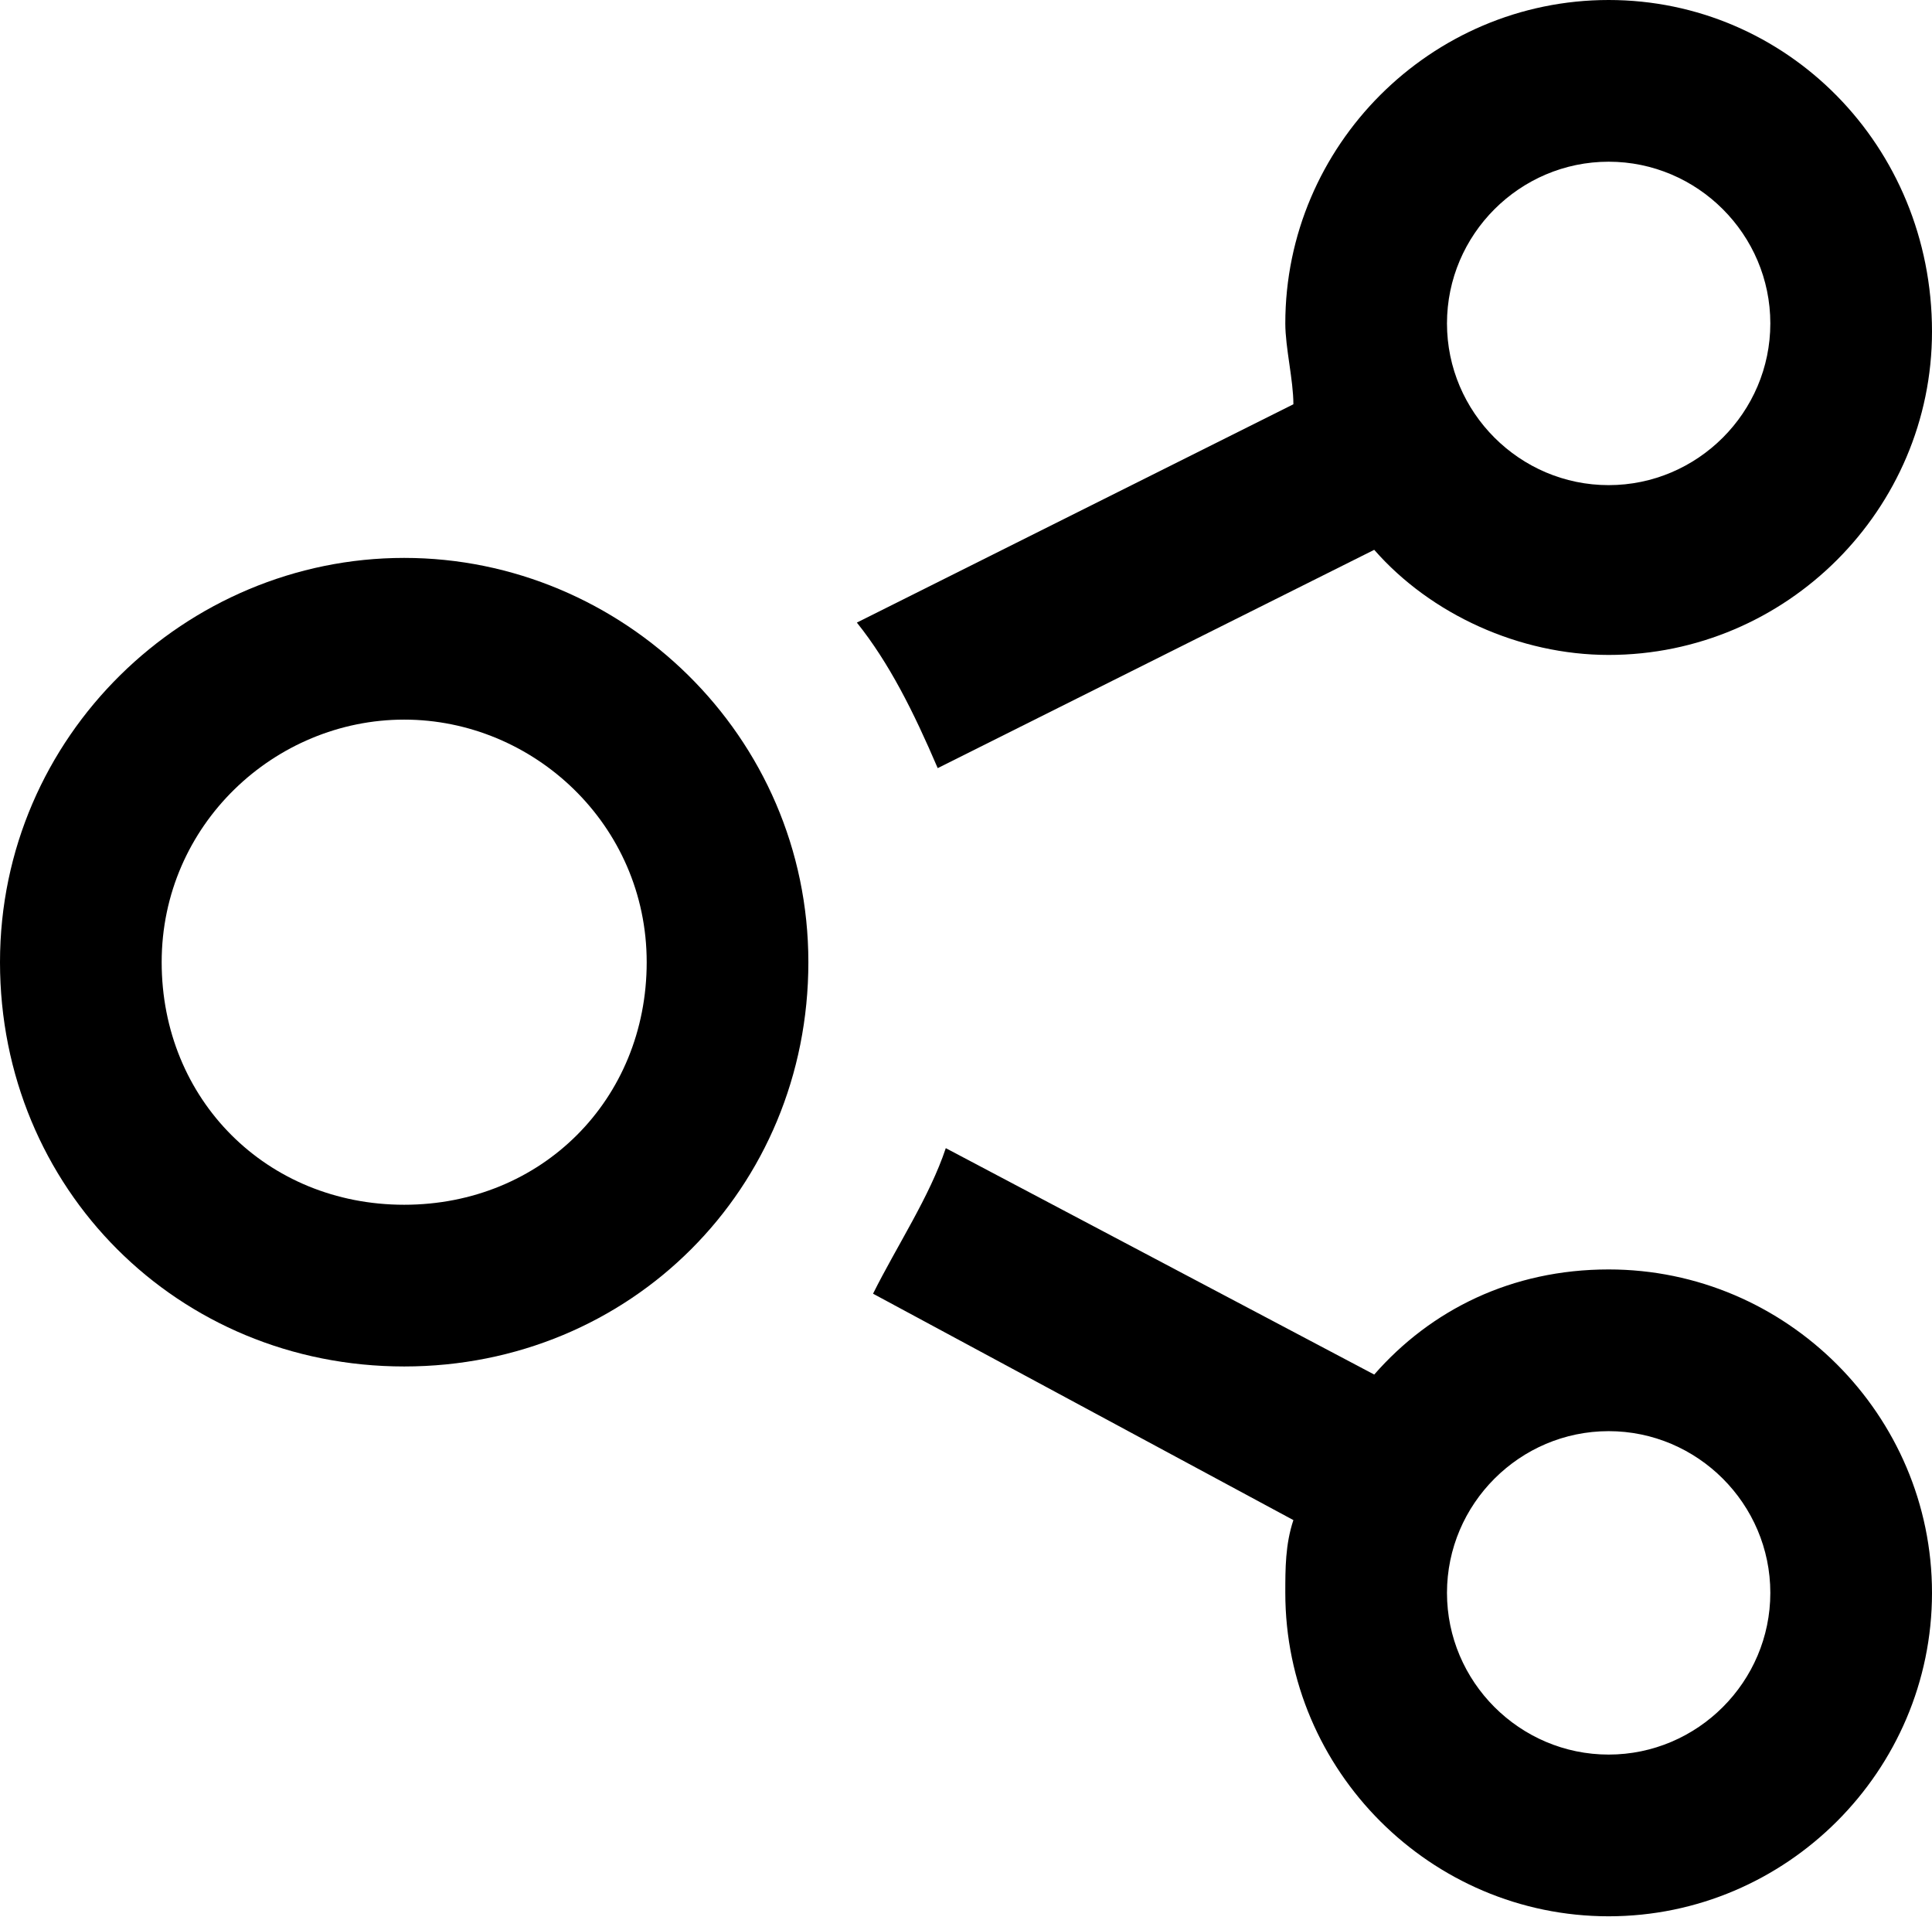
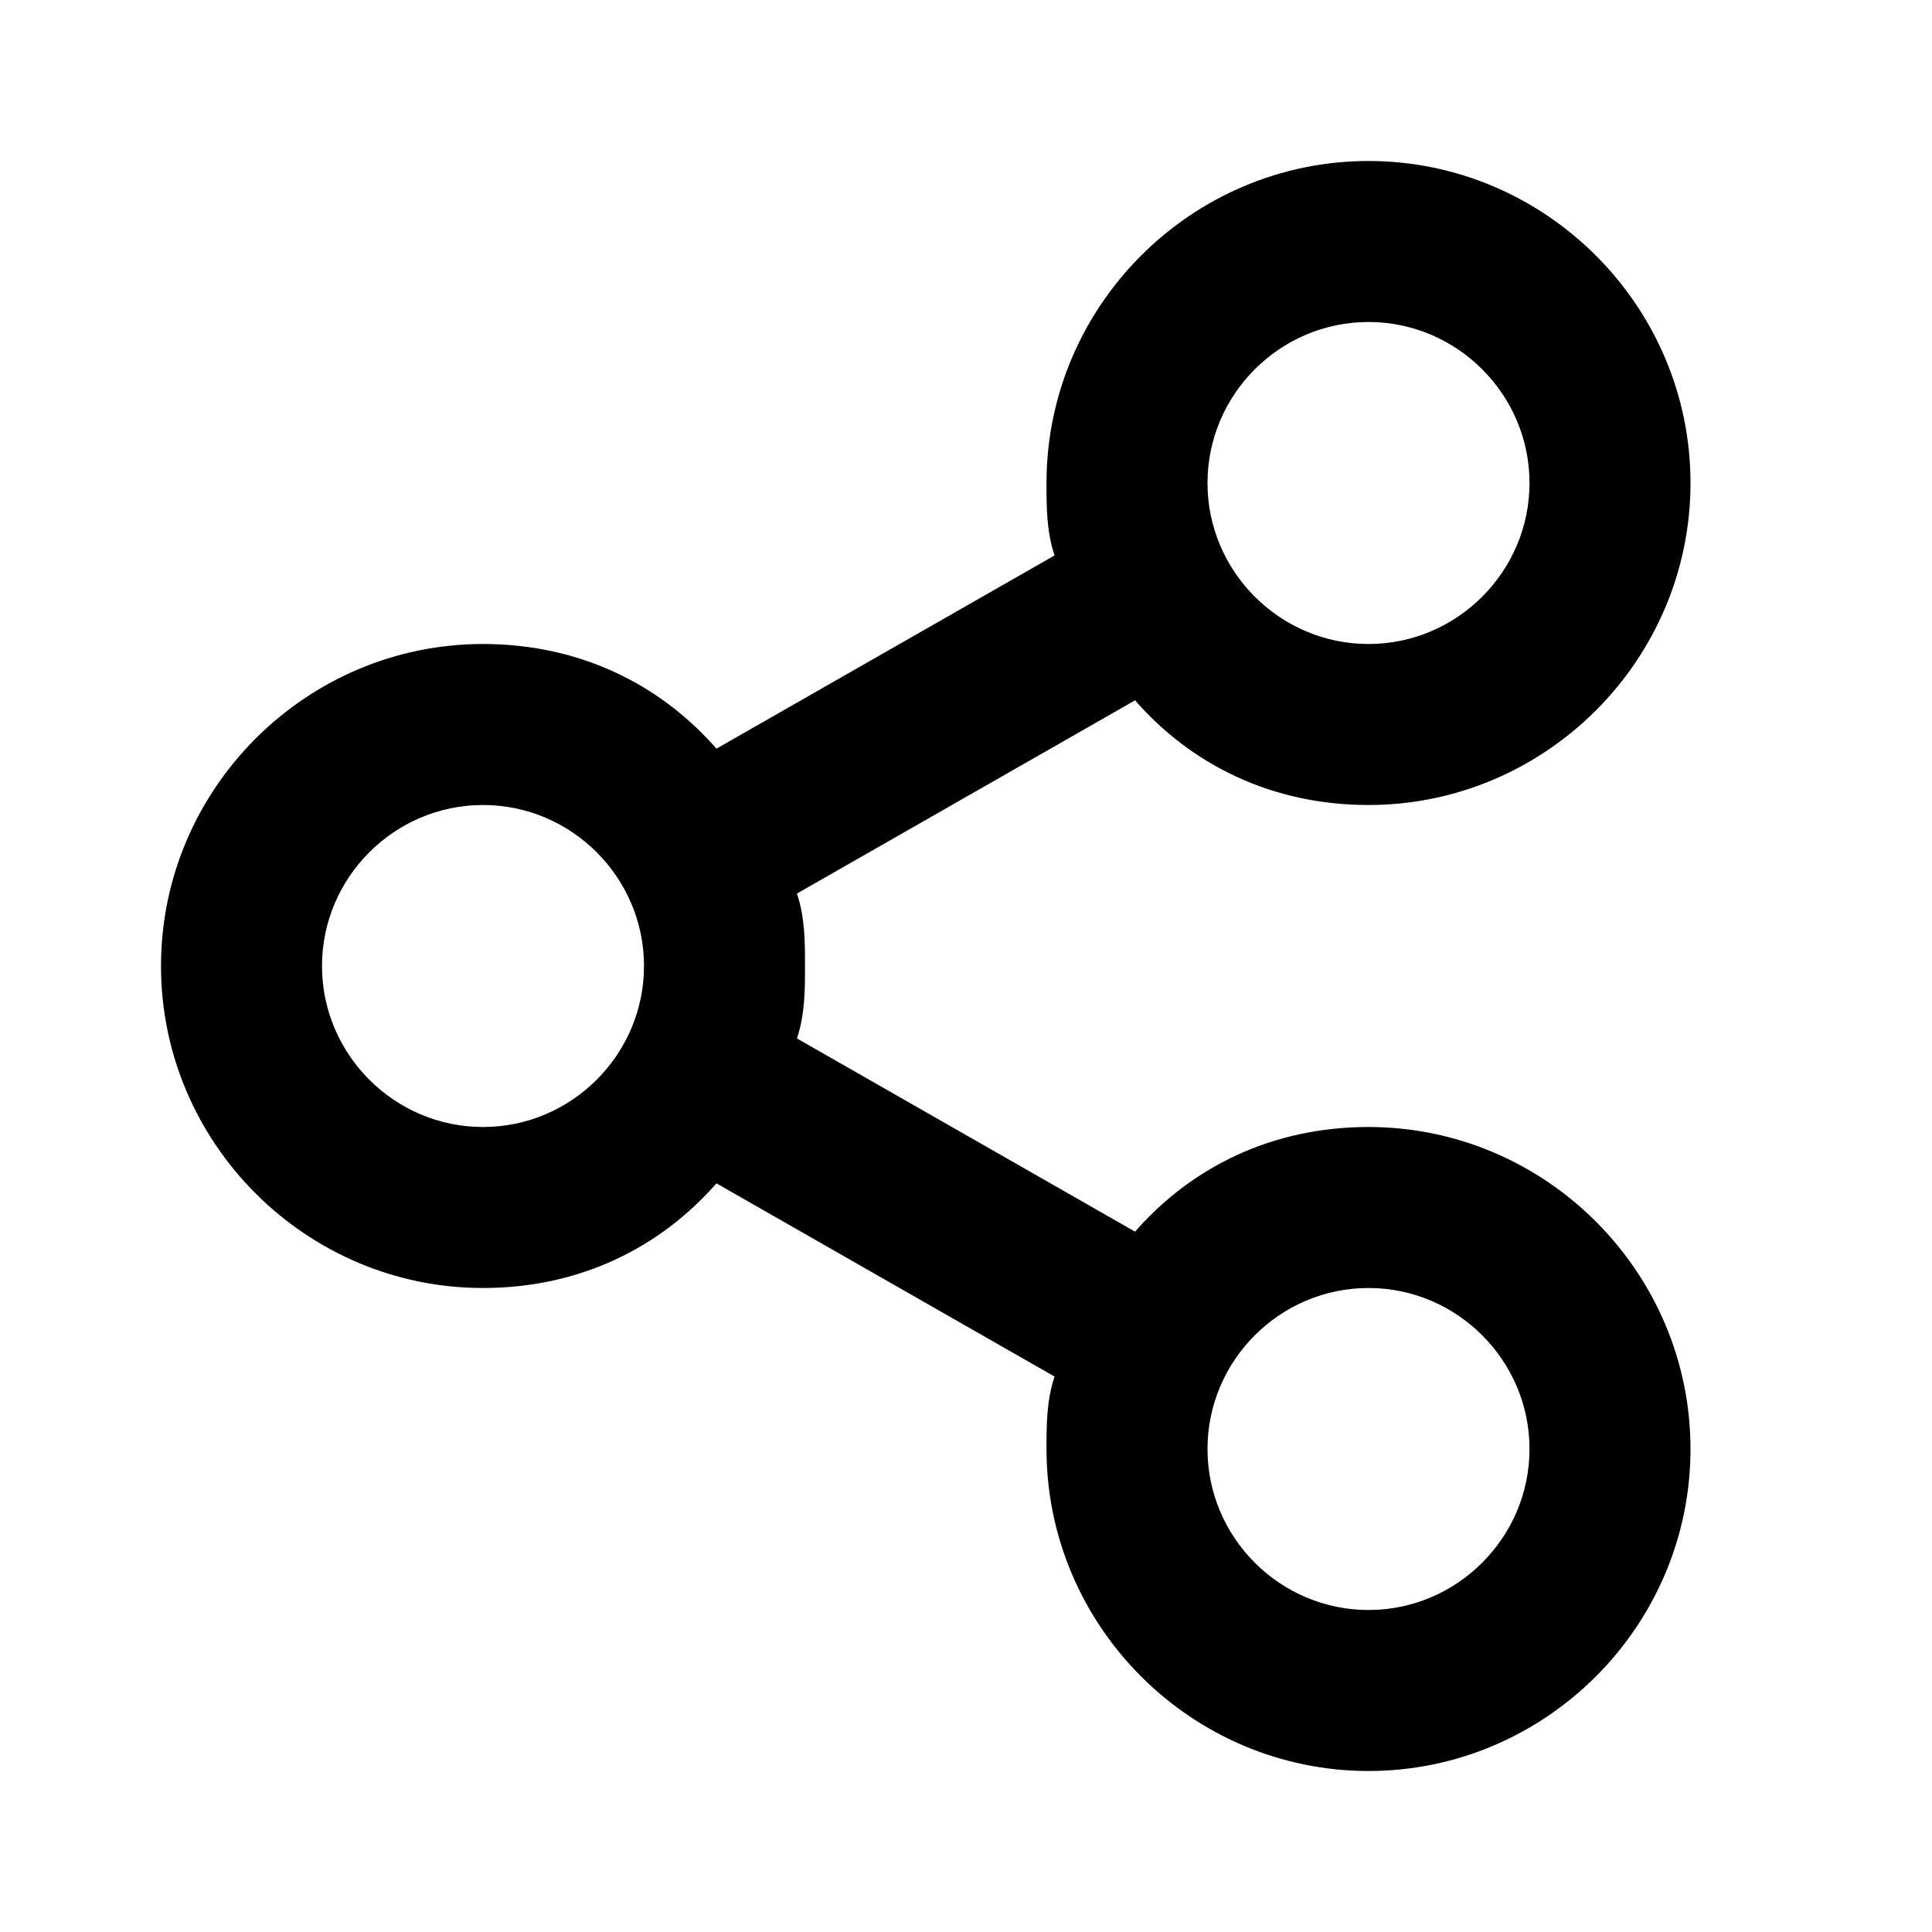
- <svg xmlns="http://www.w3.org/2000/svg" version="1.1" id="Ebene_1" x="0px" y="0px" width="23.9px" height="23.7px" viewBox="12 10.2 23.9 23.7" style="enable-background:new 12 10.2 23.9 23.7;" xml:space="preserve">
-   <g>
-     <path d="M17,19.1c1.6,0,3,1.3,3,3c0,1.7-1.3,3-3,3s-3-1.3-3-3C14,20.4,15.4,19.1,17,19.1 M17,17.1c-2.7,0-5,2.2-5,5   c0,2.8,2.2,5,5,5s5-2.2,5-5C22,19.3,19.7,17.1,17,17.1L17,17.1z" />
-     <path d="M31.9,10.2c-2.2,0-4,1.8-4,4c0,0.3,0.1,0.7,0.1,1l-5.4,2.7c0.4,0.5,0.7,1.1,1,1.8L29,17c0.7,0.8,1.8,1.3,2.9,1.3   c2.2,0,4-1.8,4-4C35.9,12,34.1,10.2,31.9,10.2z M31.9,16.2c-1.1,0-2-0.9-2-2s0.9-2,2-2c1.1,0,2,0.9,2,2S33,16.2,31.9,16.2z" />
-     <path d="M31.9,25.9c-1.2,0-2.2,0.5-2.9,1.3l-5.3-2.8c-0.2,0.6-0.6,1.2-0.9,1.8L28,29c-0.1,0.3-0.1,0.6-0.1,0.9c0,2.2,1.8,4,4,4   s4-1.8,4-4S34.1,25.9,31.9,25.9z M31.9,31.9c-1.1,0-2-0.9-2-2c0-1.1,0.9-2,2-2c1.1,0,2,0.9,2,2C33.9,31,33,31.9,31.9,31.9z" />
-   </g>
+ <svg xmlns="http://www.w3.org/2000/svg" version="1.1" x="0px" y="0px" viewBox="0 0 24 24" style="enable-background:new 0 0 24 24;" xml:space="preserve">
+   <path class="st2" d="M17,14c-1.2,0-2.2,0.5-2.9,1.3l-4.2-2.4C10,12.6,10,12.3,10,12c0-0.3,0-0.6-0.1-0.9l4.2-2.4  C14.8,9.5,15.8,10,17,10c2.2,0,4-1.8,4-4s-1.8-4-4-4s-4,1.8-4,4c0,0.3,0,0.6,0.1,0.9L8.9,9.3C8.2,8.5,7.2,8,6,8c-2.2,0-4,1.8-4,4  s1.8,4,4,4c1.2,0,2.2-0.5,2.9-1.3l4.2,2.4C13,17.4,13,17.7,13,18c0,2.2,1.8,4,4,4s4-1.8,4-4S19.2,14,17,14z M17,4c1.1,0,2,0.9,2,2  s-0.9,2-2,2s-2-0.9-2-2S15.9,4,17,4z M6,14c-1.1,0-2-0.9-2-2s0.9-2,2-2s2,0.9,2,2S7.1,14,6,14z M17,20c-1.1,0-2-0.9-2-2s0.9-2,2-2  s2,0.9,2,2S18.1,20,17,20z" />
</svg>
